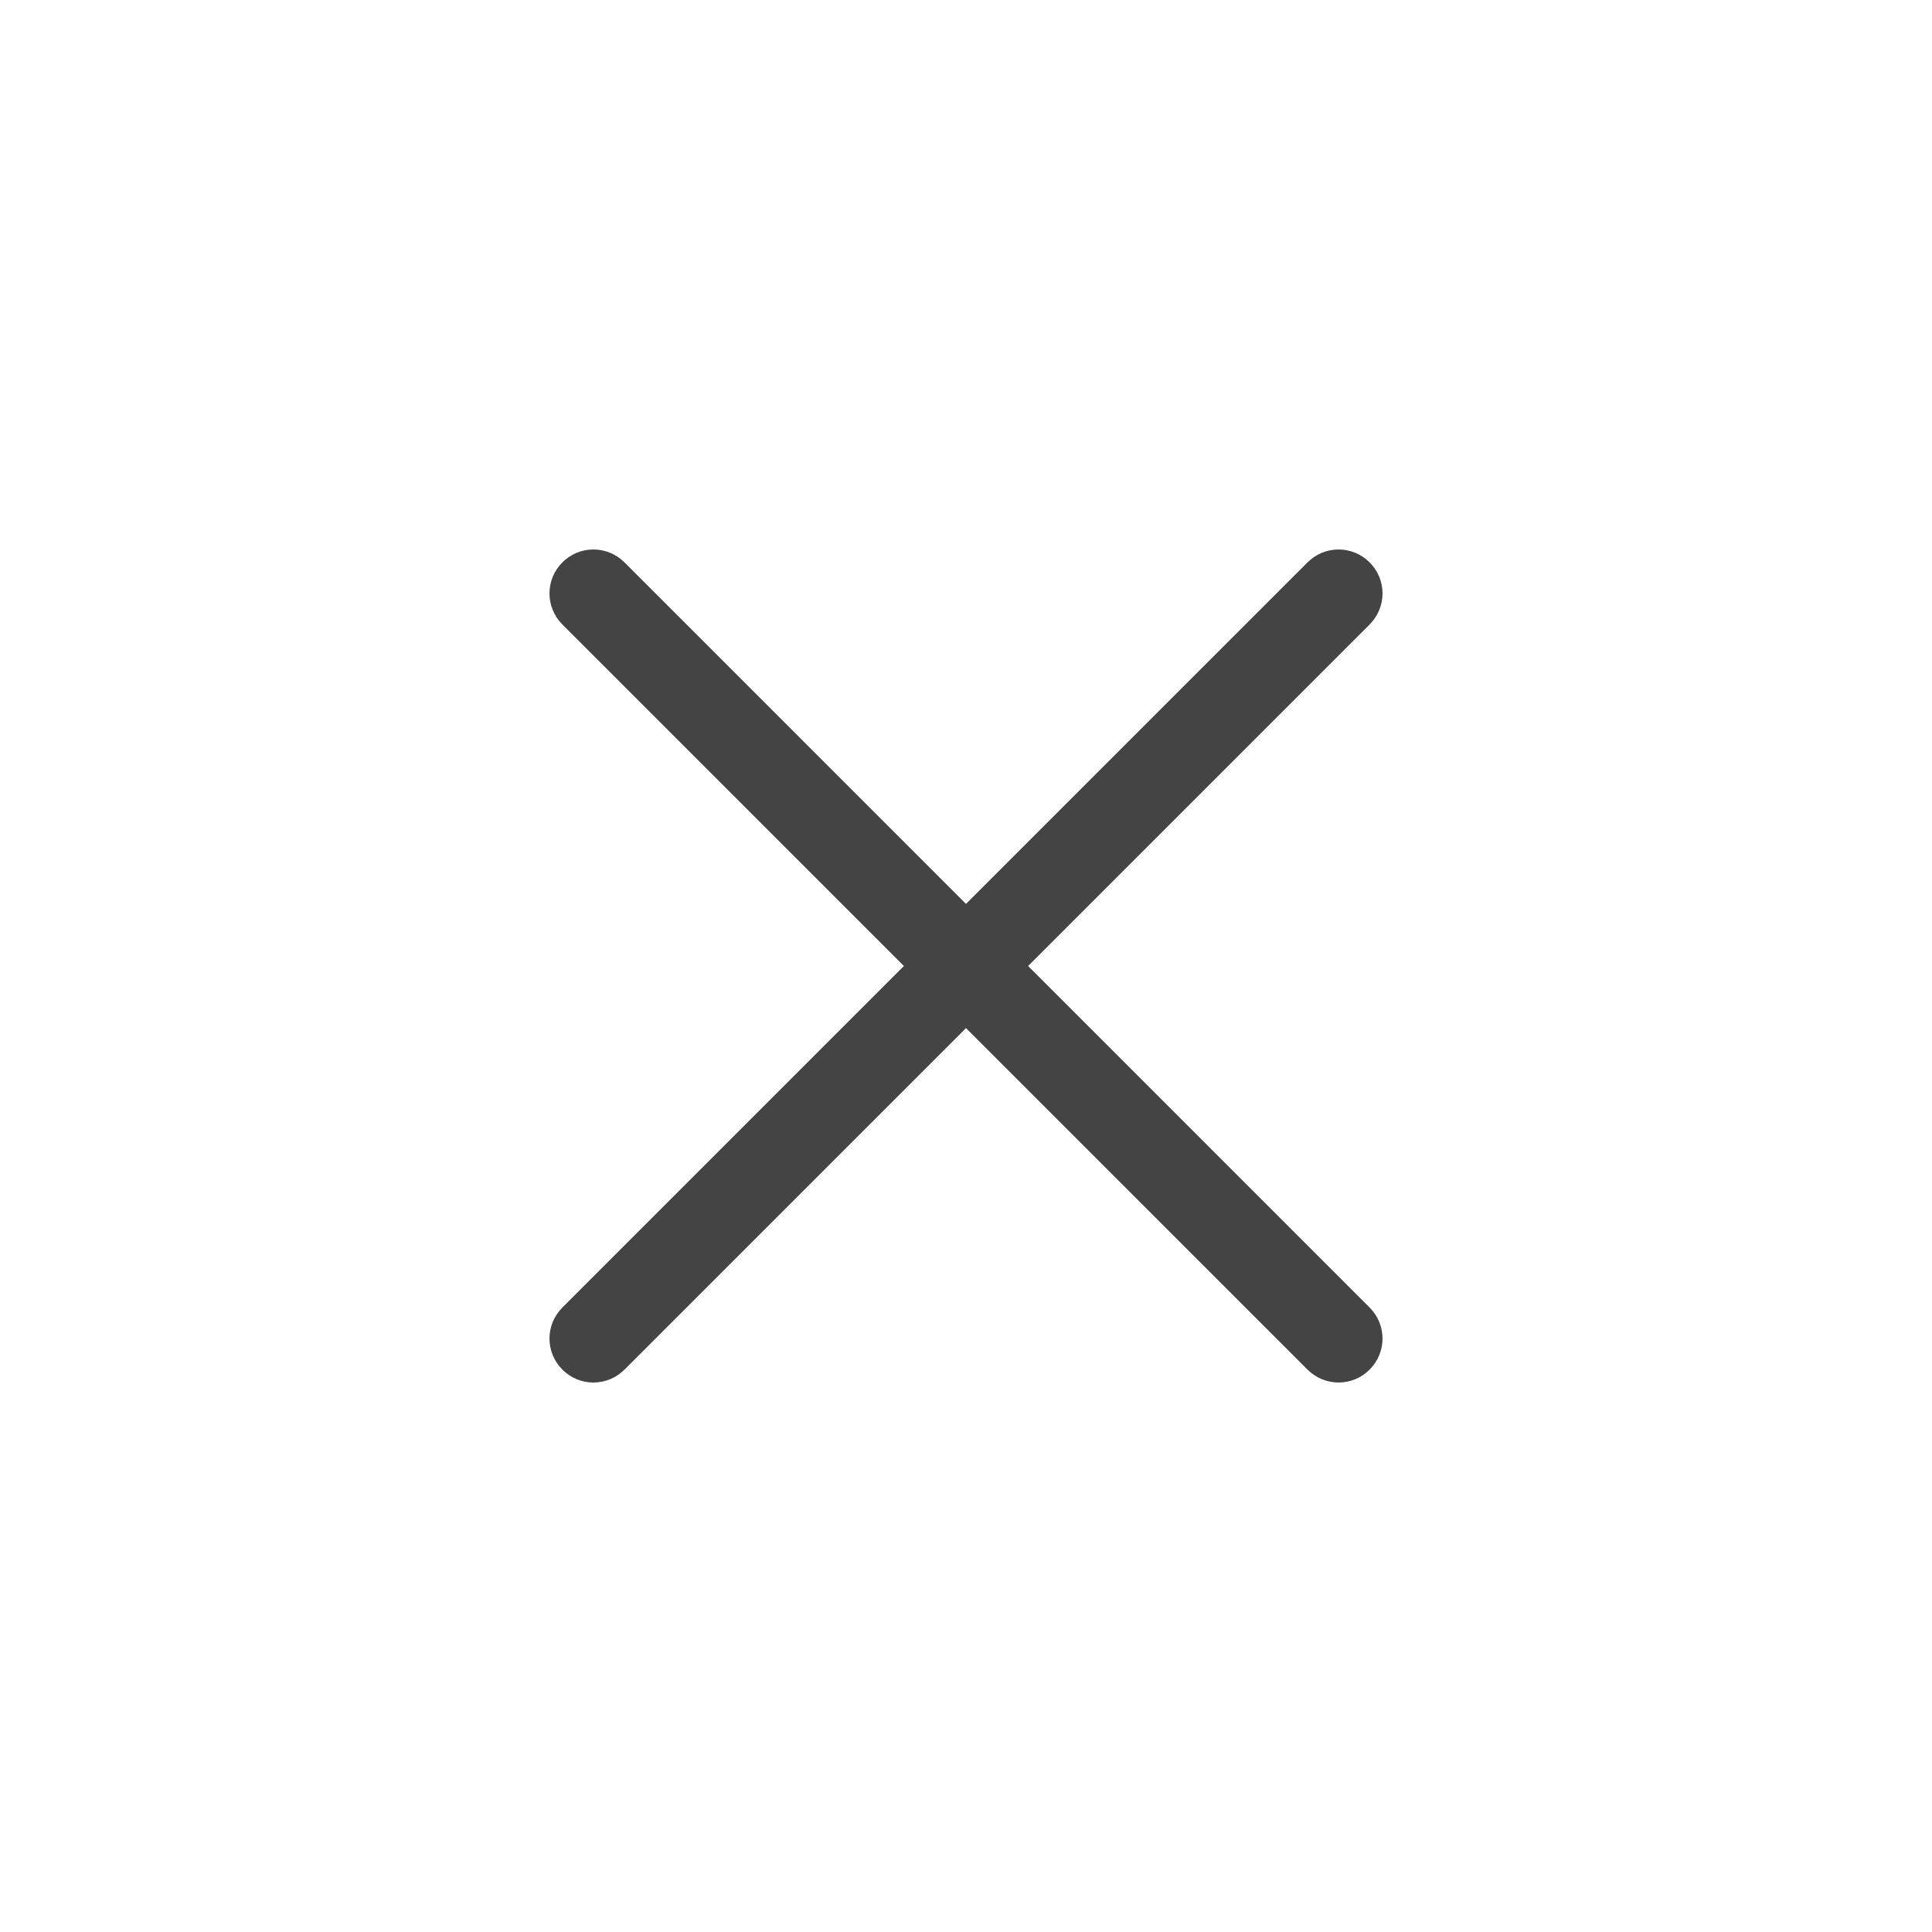
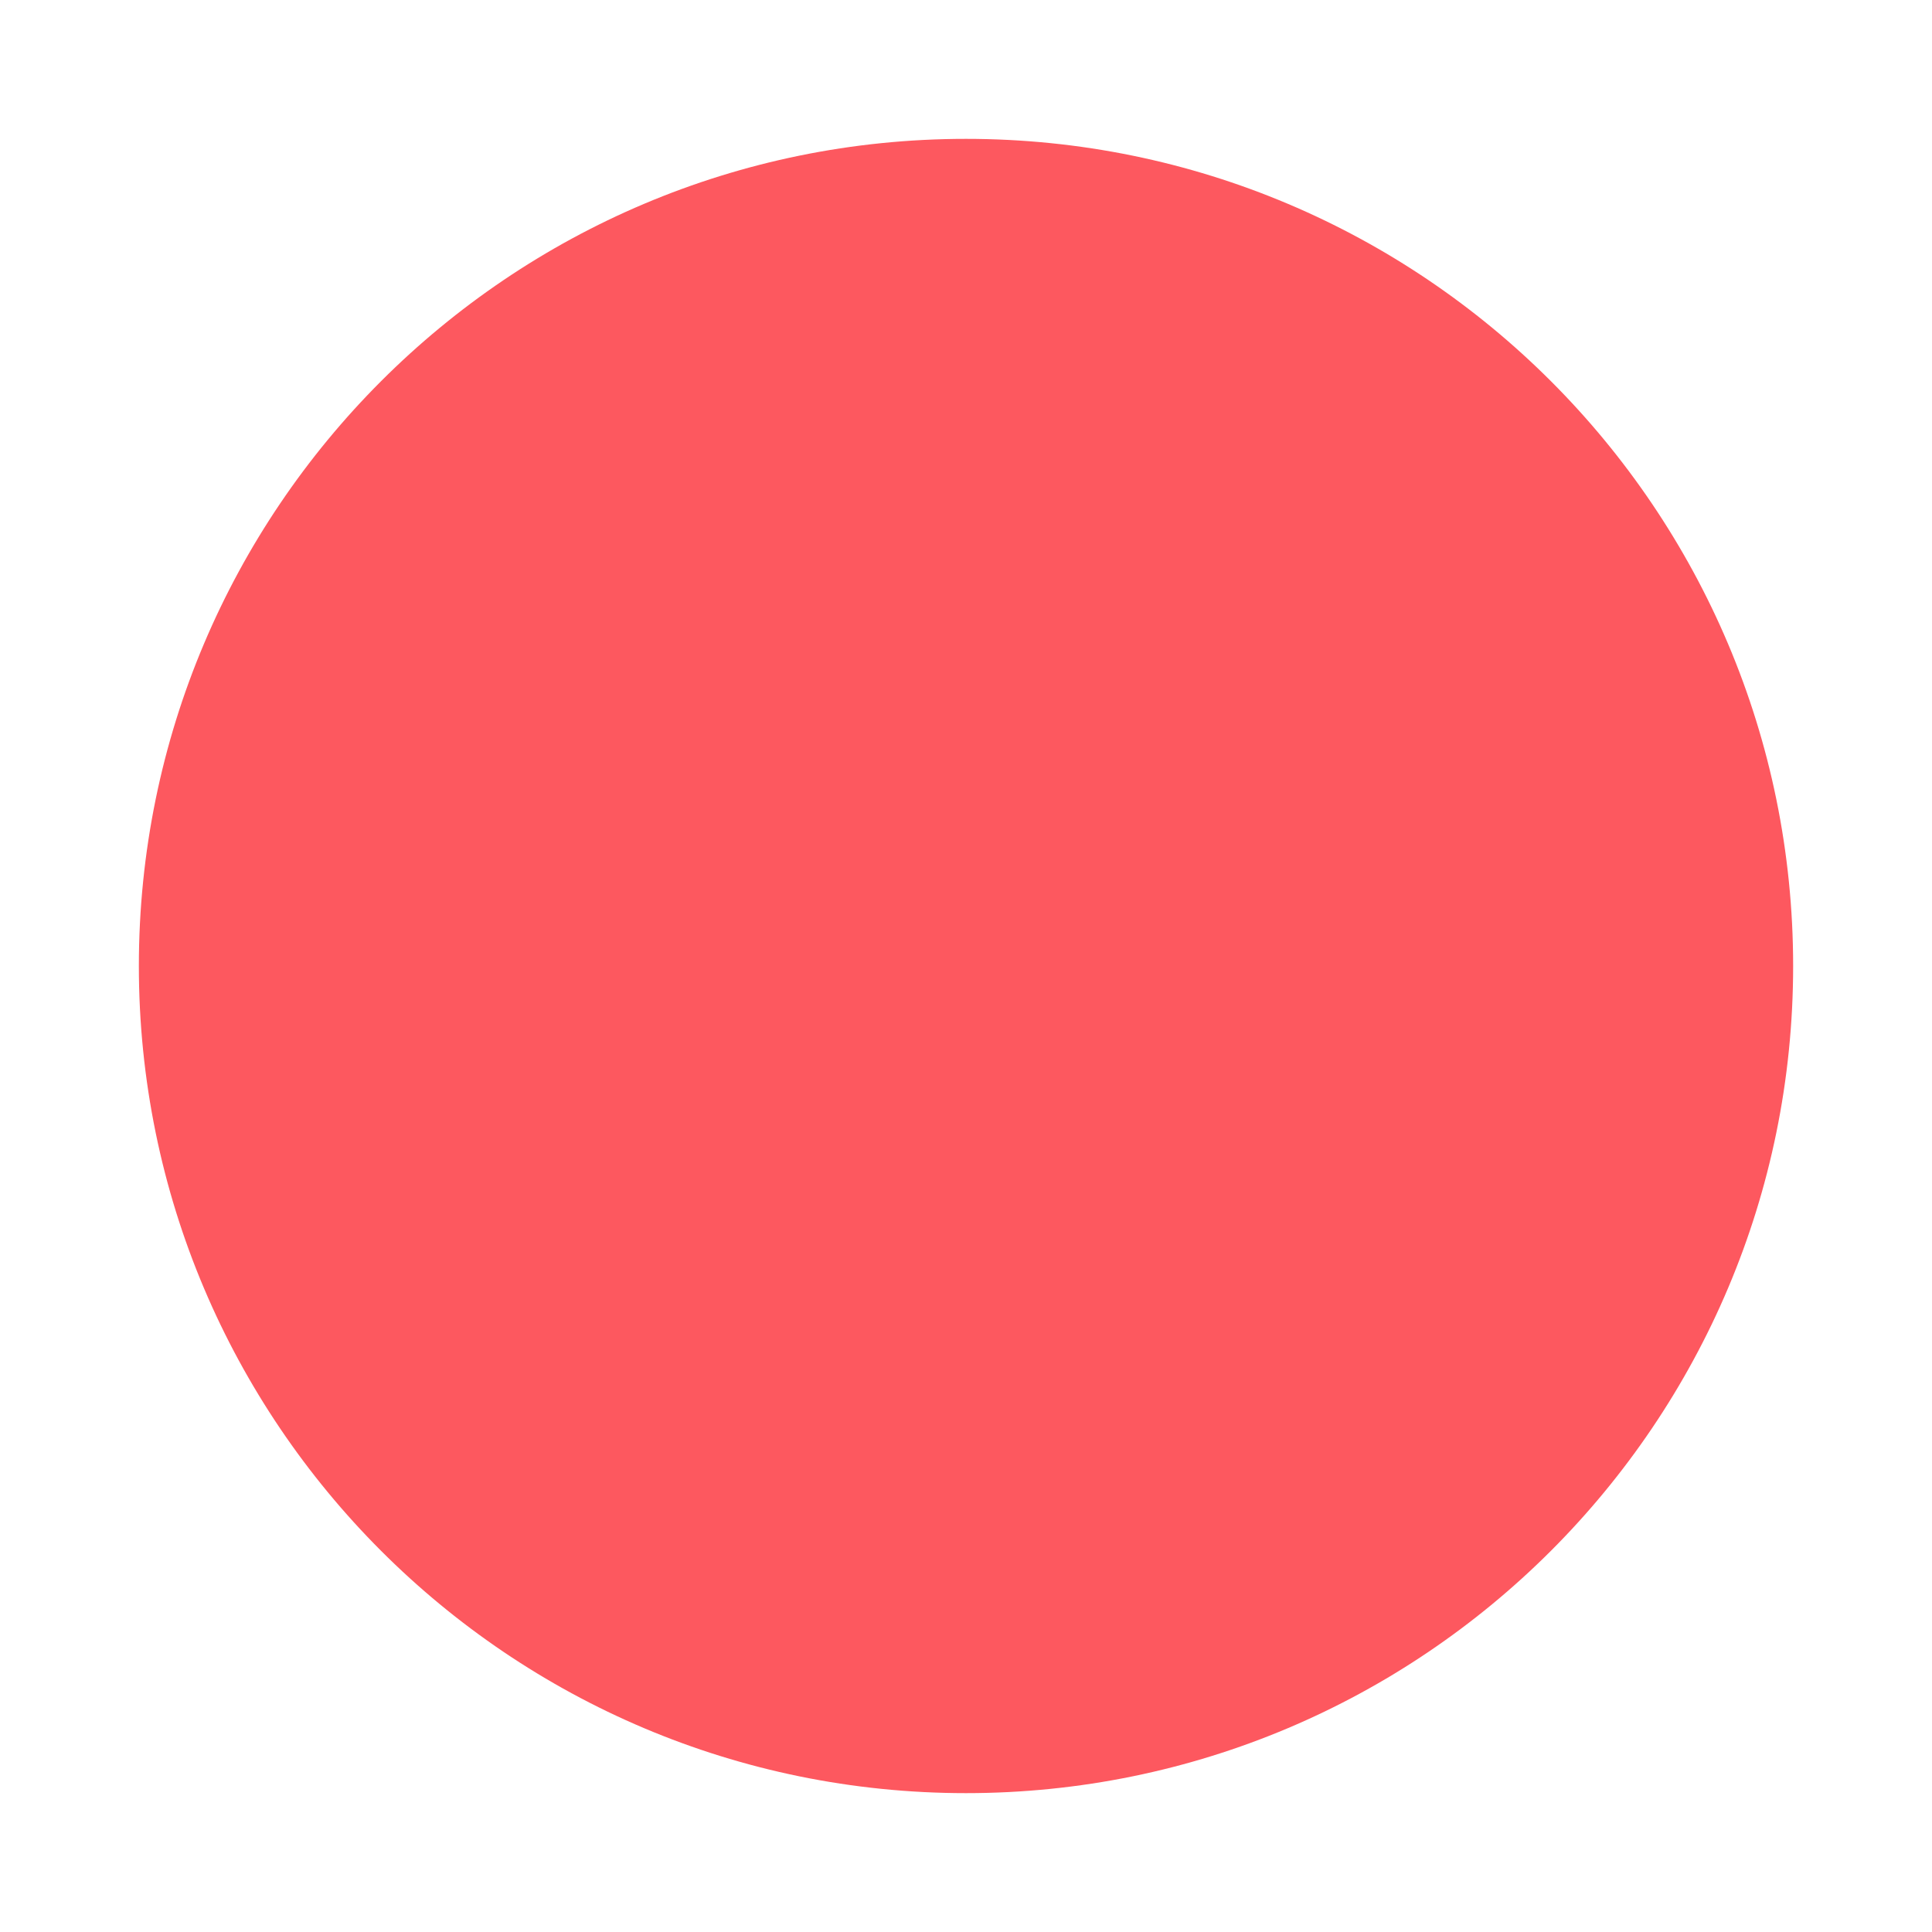
<svg xmlns="http://www.w3.org/2000/svg" viewBox="0 0 50 50" version="1.2" baseProfile="tiny">
  <defs>
</defs>
  <g fill="none" stroke="black" stroke-width="1" fill-rule="evenodd" stroke-linecap="square" stroke-linejoin="bevel">
-     <g fill="#000000" fill-opacity="1" stroke="none" transform="matrix(2.27273,0,0,2.27273,0,0)" font-family="Noto Sans" font-size="10" font-weight="400" font-style="normal" opacity="0.001">
-       <rect x="0" y="0" width="22" height="22" />
+     <g fill="#000000" fill-opacity="1" stroke="none" transform="matrix(3.125,0,0,3.125,0,50)" font-family="Noto Sans" font-size="10" font-weight="400" font-style="normal" opacity="0.003">
+       <rect x="0" y="-16" width="16" height="16" />
    </g>
-     <g fill="#444444" fill-opacity="1" stroke="none" transform="matrix(2.27273,0,0,2.27273,0,0)" font-family="Noto Sans" font-size="10" font-weight="400" font-style="normal">
-       <path vector-effect="none" fill-rule="nonzero" d="M15.596,6.404 C15.4,6.208 15.085,6.208 14.889,6.404 L11,10.293 L7.111,6.404 C6.915,6.208 6.599,6.208 6.404,6.404 C6.208,6.6 6.208,6.915 6.404,7.111 L10.293,11 L6.404,14.889 C6.208,15.085 6.208,15.4 6.404,15.596 C6.599,15.792 6.915,15.792 7.111,15.596 L11,11.707 L14.889,15.596 C15.085,15.792 15.4,15.792 15.596,15.596 C15.792,15.4 15.792,15.085 15.596,14.889 L11.707,11 L15.596,7.111 C15.792,6.915 15.792,6.6 15.596,6.404 " />
+     <g fill="#fd585f" fill-opacity="1" stroke="none" transform="matrix(3.125,0,0,3.125,0,50)" font-family="Noto Sans" font-size="10" font-weight="400" font-style="normal">
+       <circle cx="8" cy="-8" r="6.85" />
    </g>
    <g fill="none" stroke="#000000" stroke-opacity="1" stroke-width="1" stroke-linecap="square" stroke-linejoin="bevel" transform="matrix(1,0,0,1,0,0)" font-family="Noto Sans" font-size="10" font-weight="400" font-style="normal">
</g>
  </g>
</svg>
